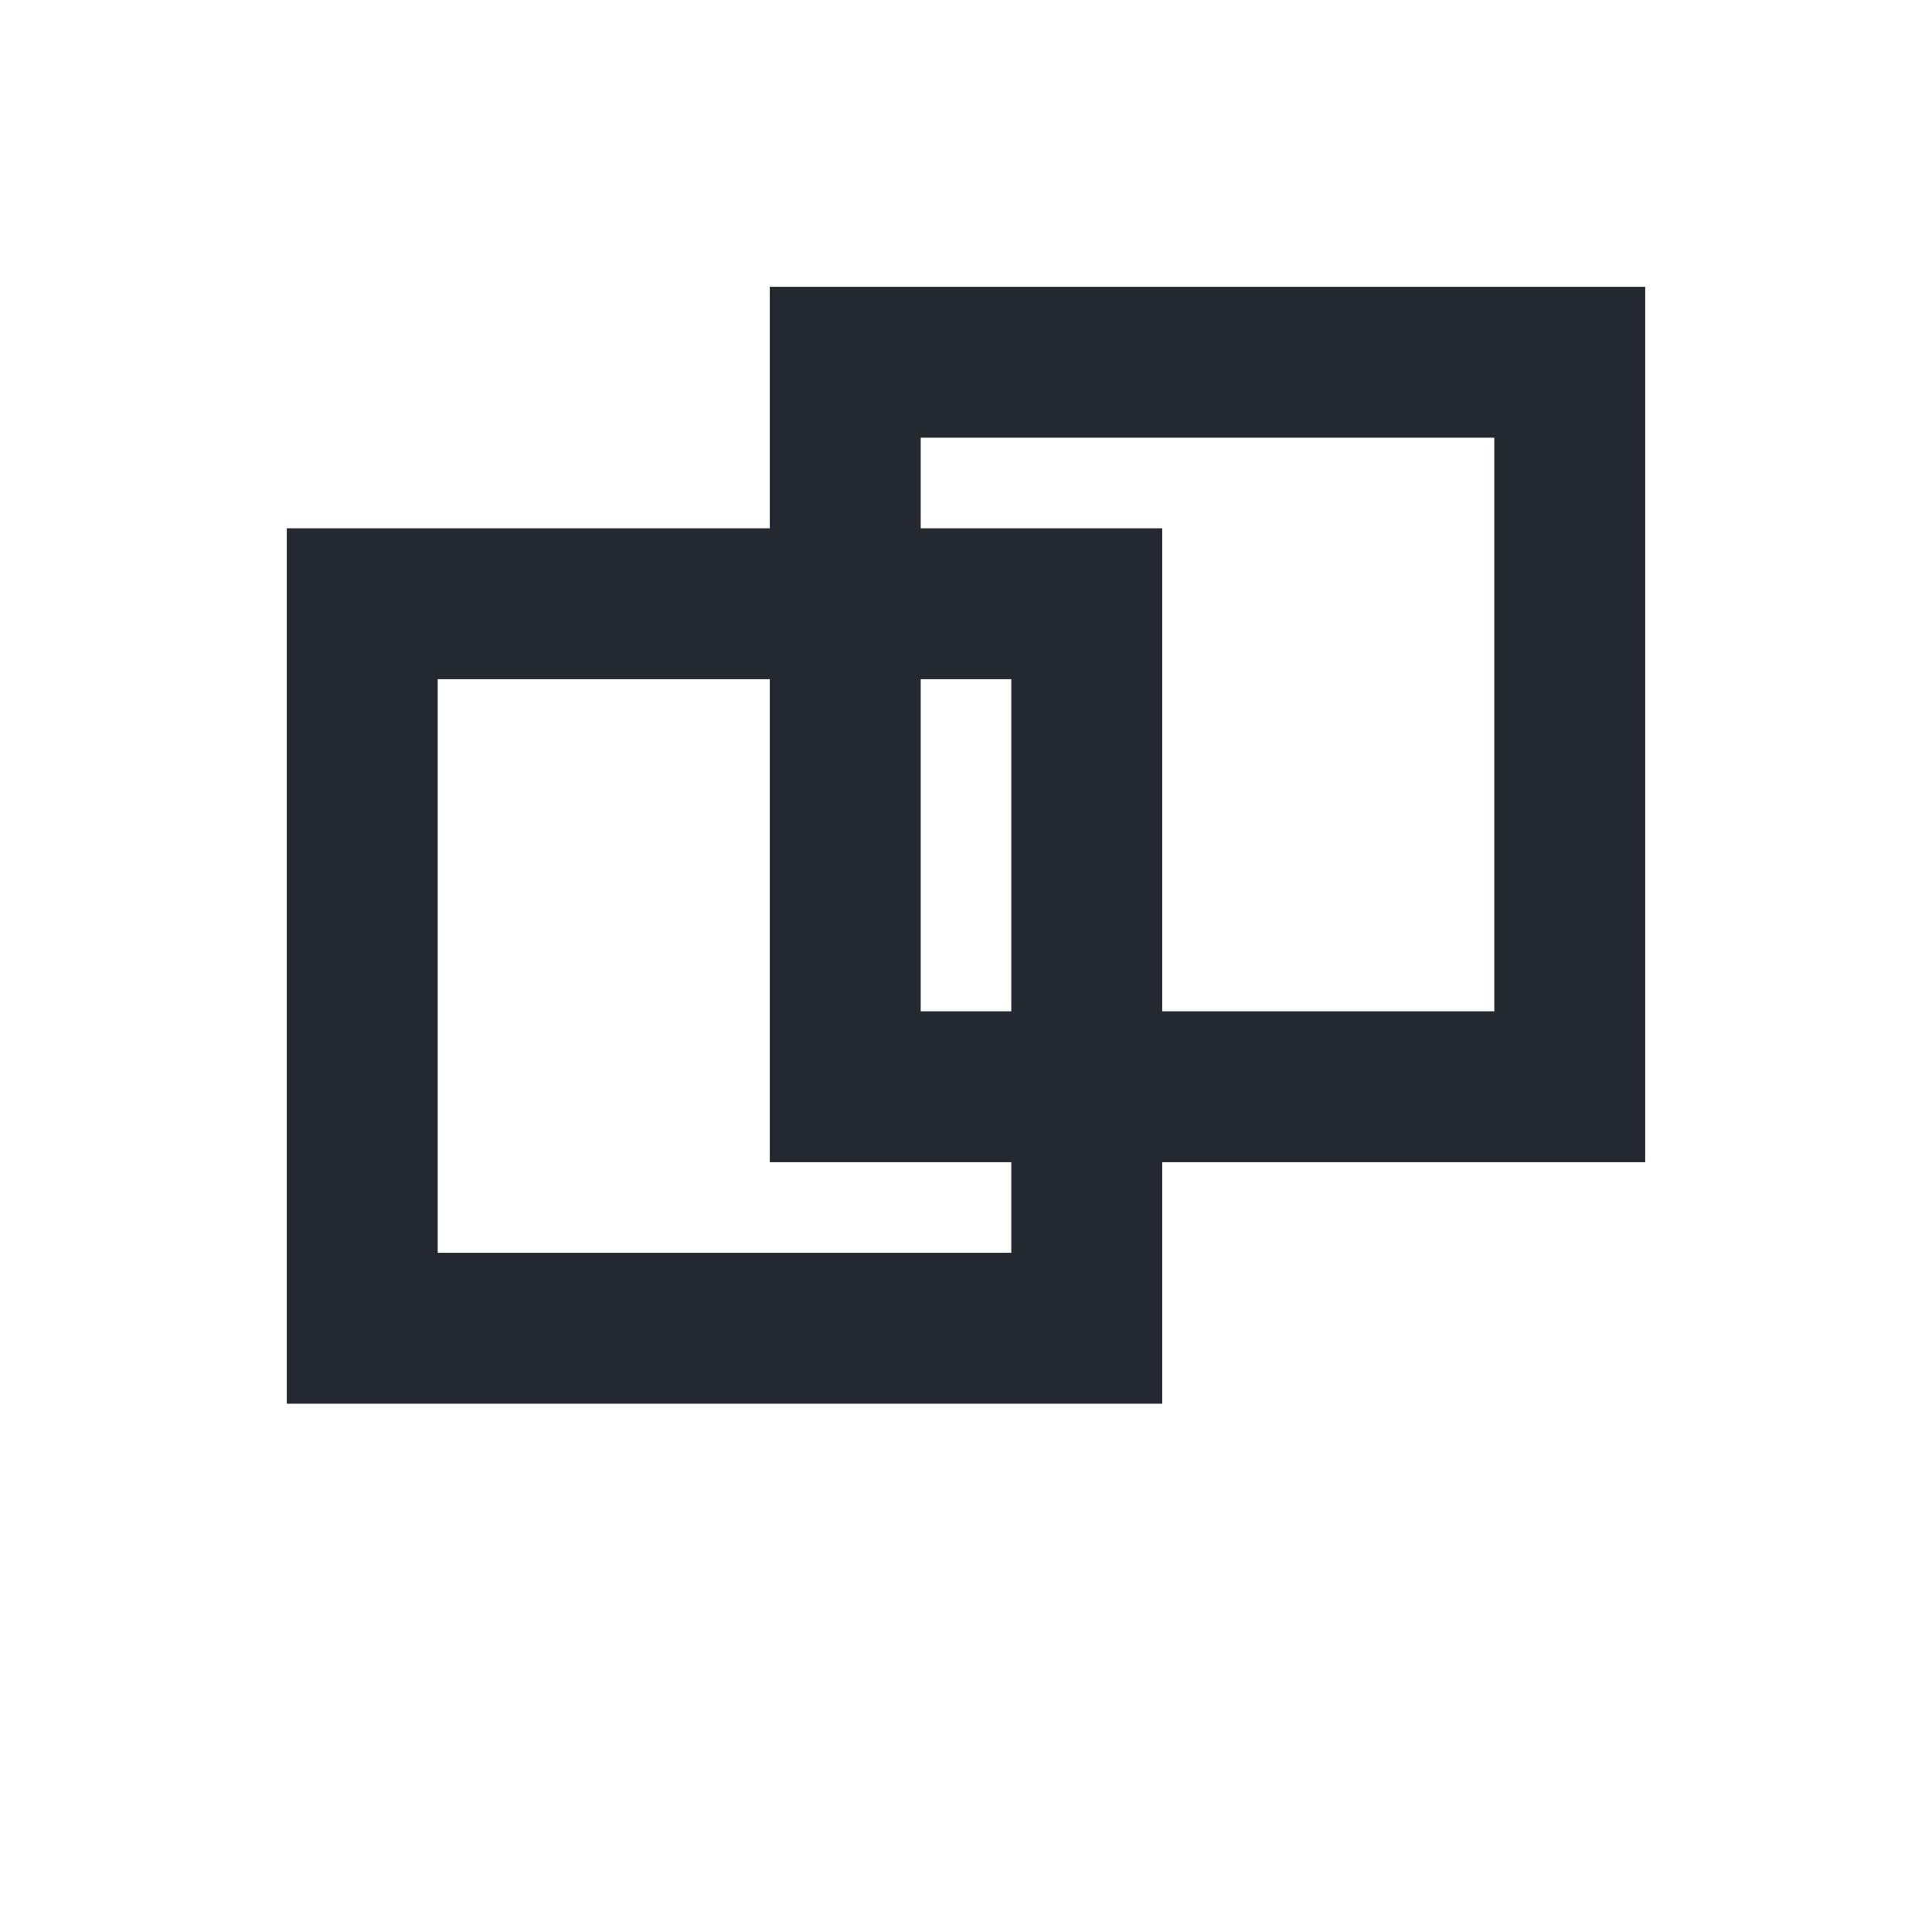
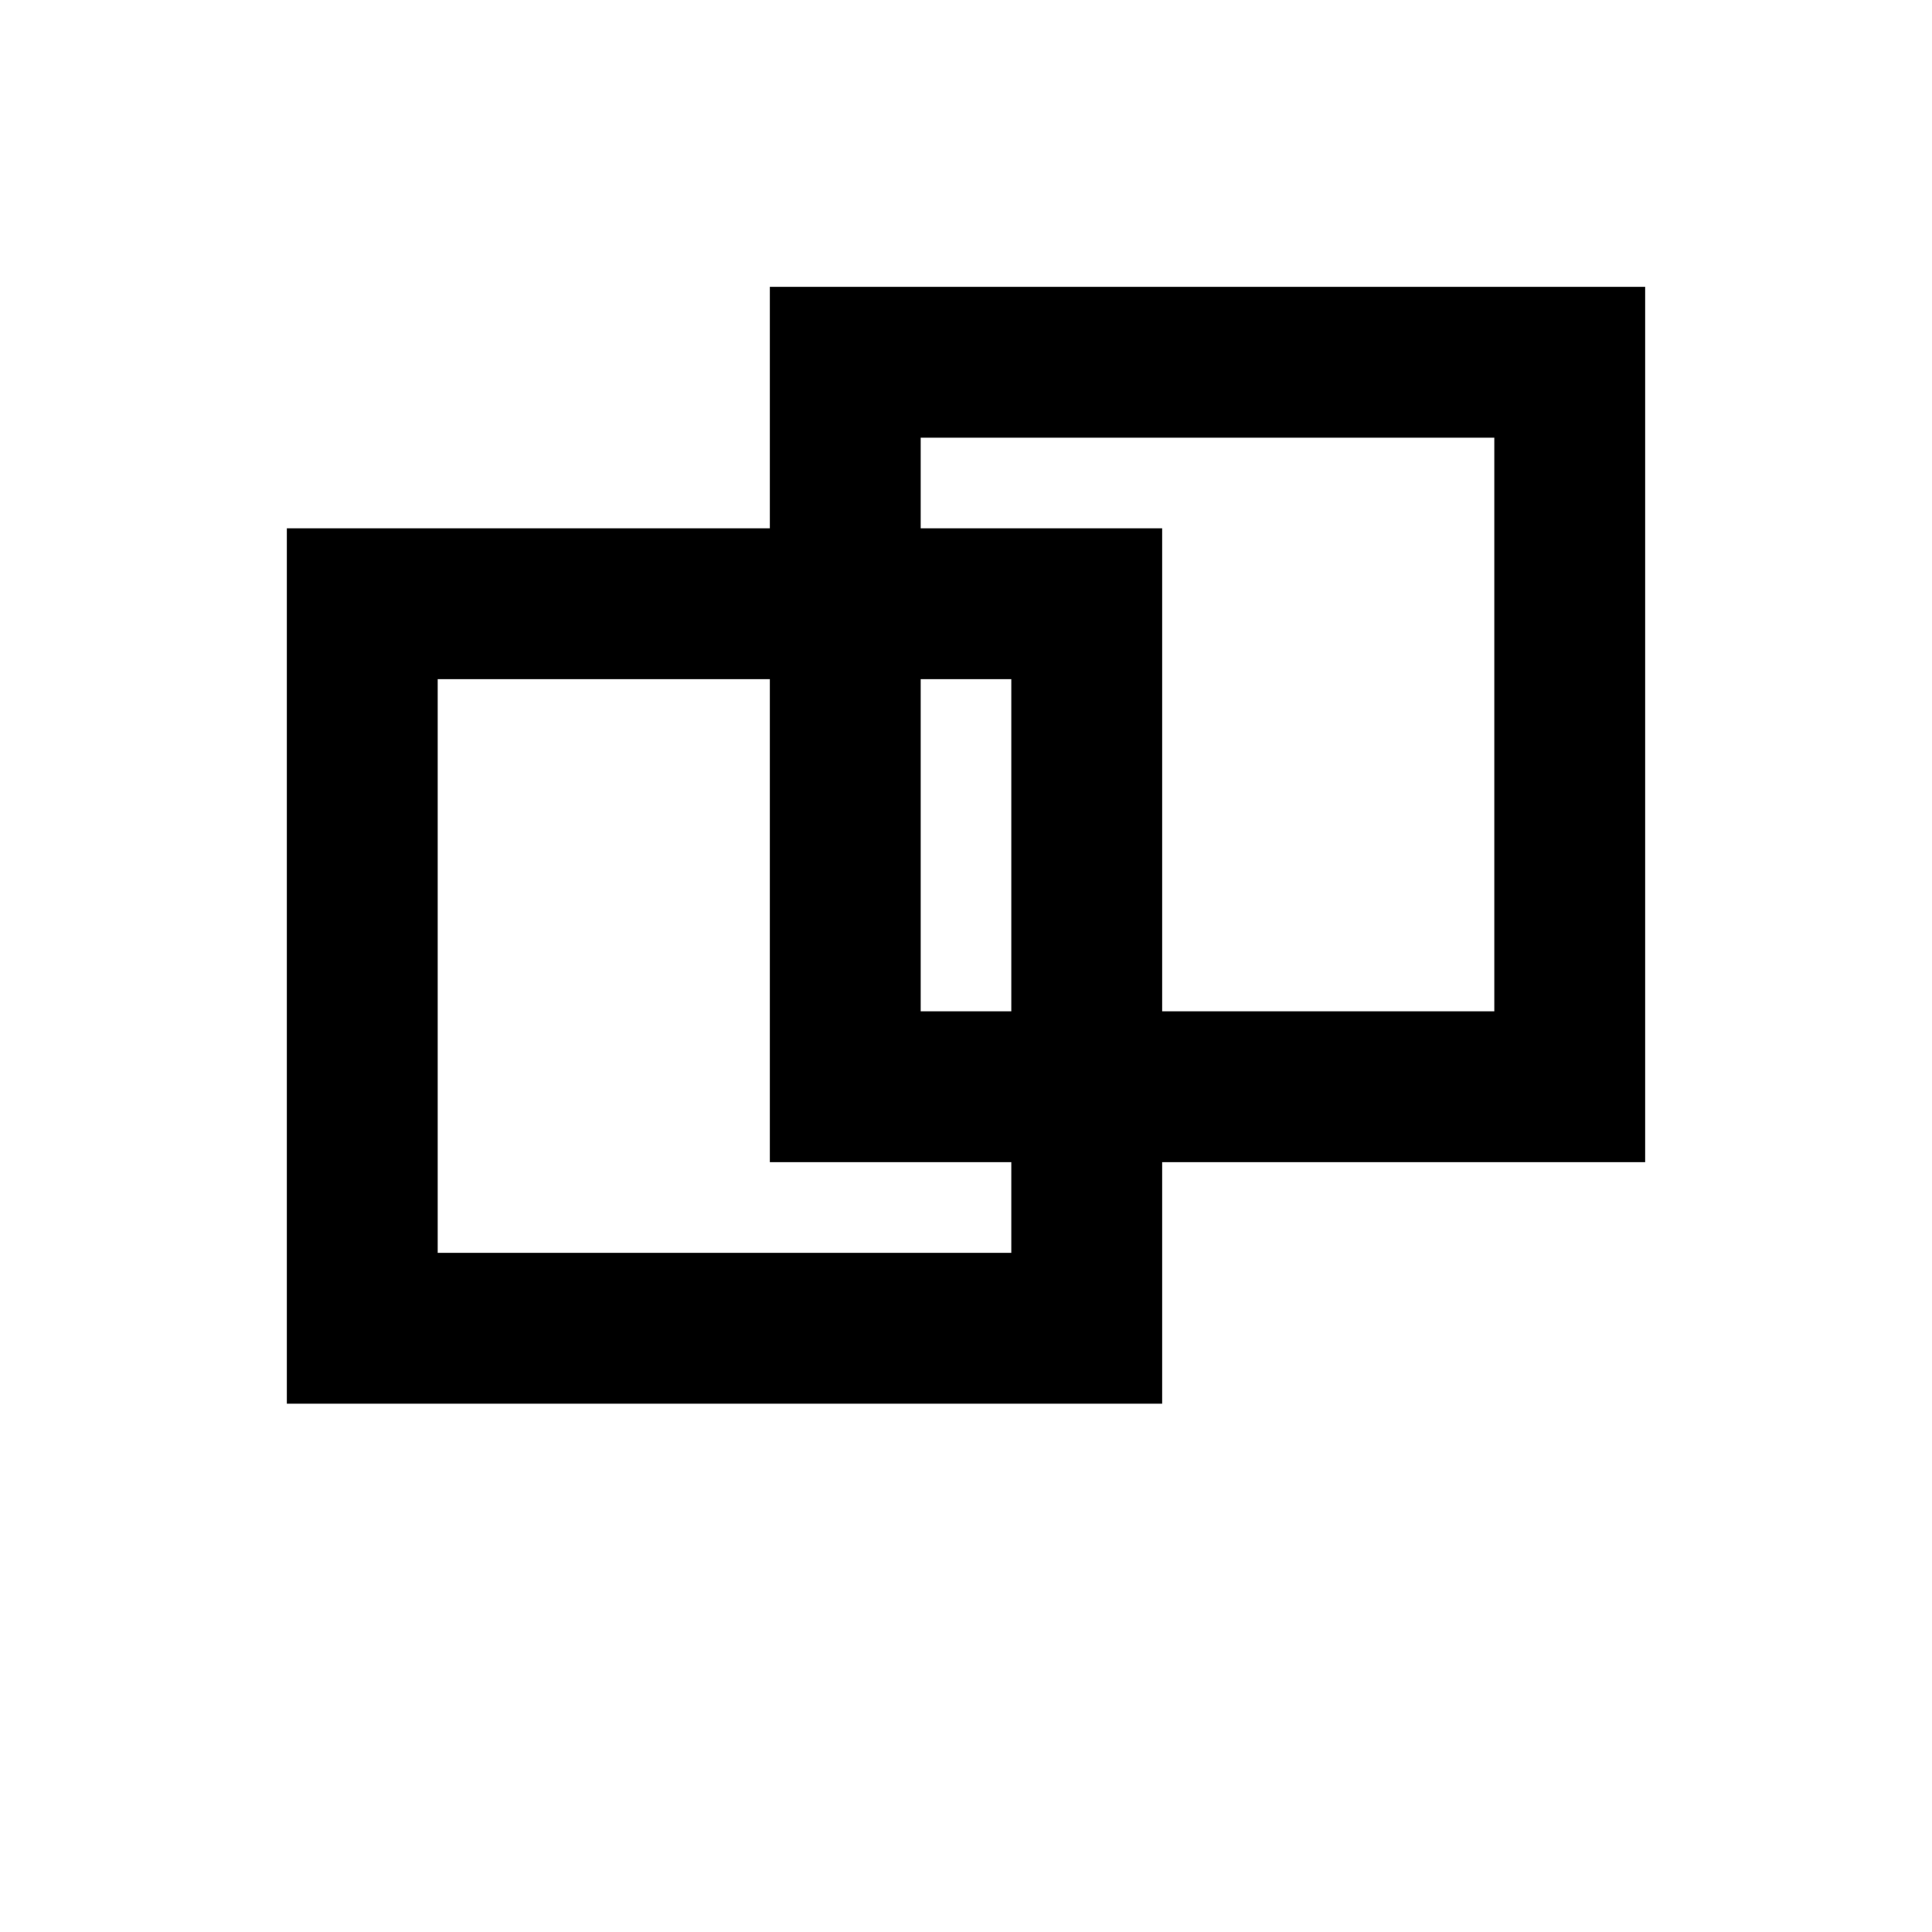
- <svg xmlns="http://www.w3.org/2000/svg" viewBox="0 0 32 32" width="32" height="32" fill="none">
-   <style>
-     :root { color: #24292f; }
-     @media (prefers-color-scheme: dark) {
-       :root { color: #f0f6fc; }
-     }
-     .logo {
-       stroke: currentColor;
-       stroke-width: 2.5;
-       stroke-linejoin: miter;
-     }
-   </style>
-   <rect class="logo" x="6" y="10" width="12" height="12" />
-   <rect class="logo" x="14" y="6" width="12" height="12" />
+ <svg xmlns="http://www.w3.org/2000/svg" viewBox="0 0 32 32" width="32" height="32" fill="none" stroke="#000000" stroke-width="2.5" stroke-linejoin="miter">
+   <rect x="6" y="10" width="12" height="12" />
+   <rect x="14" y="6" width="12" height="12" />
</svg>
